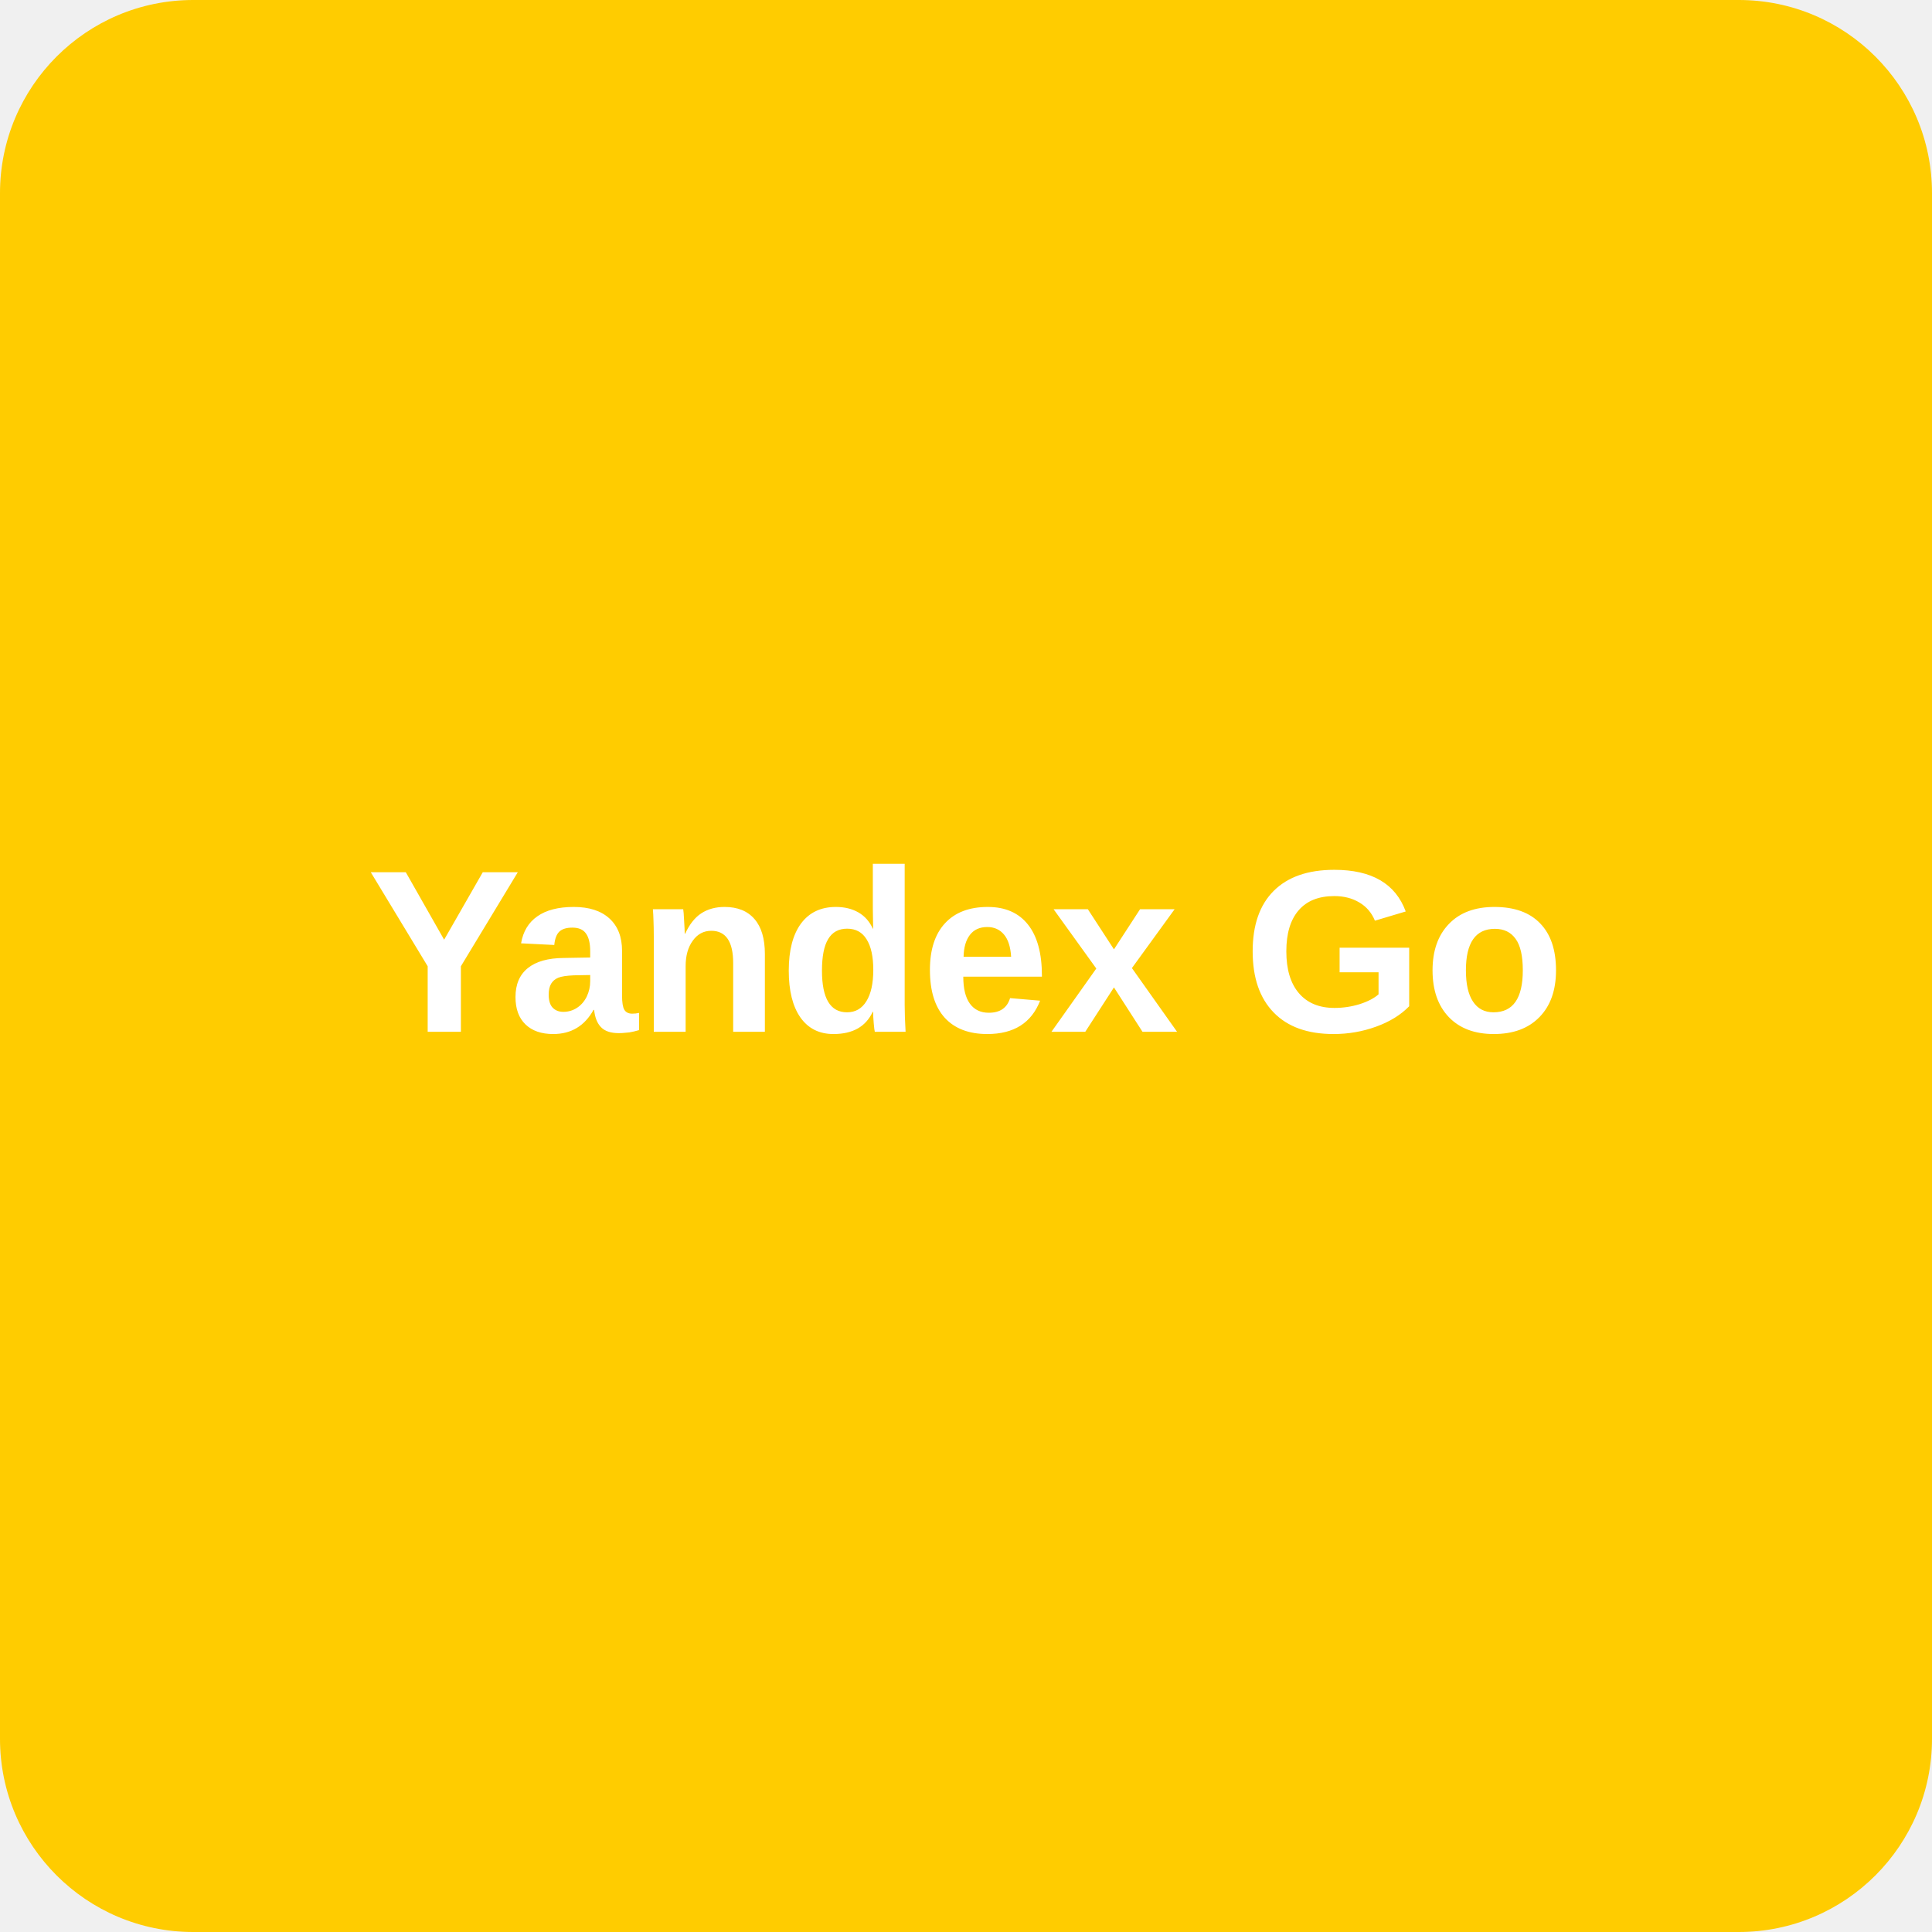
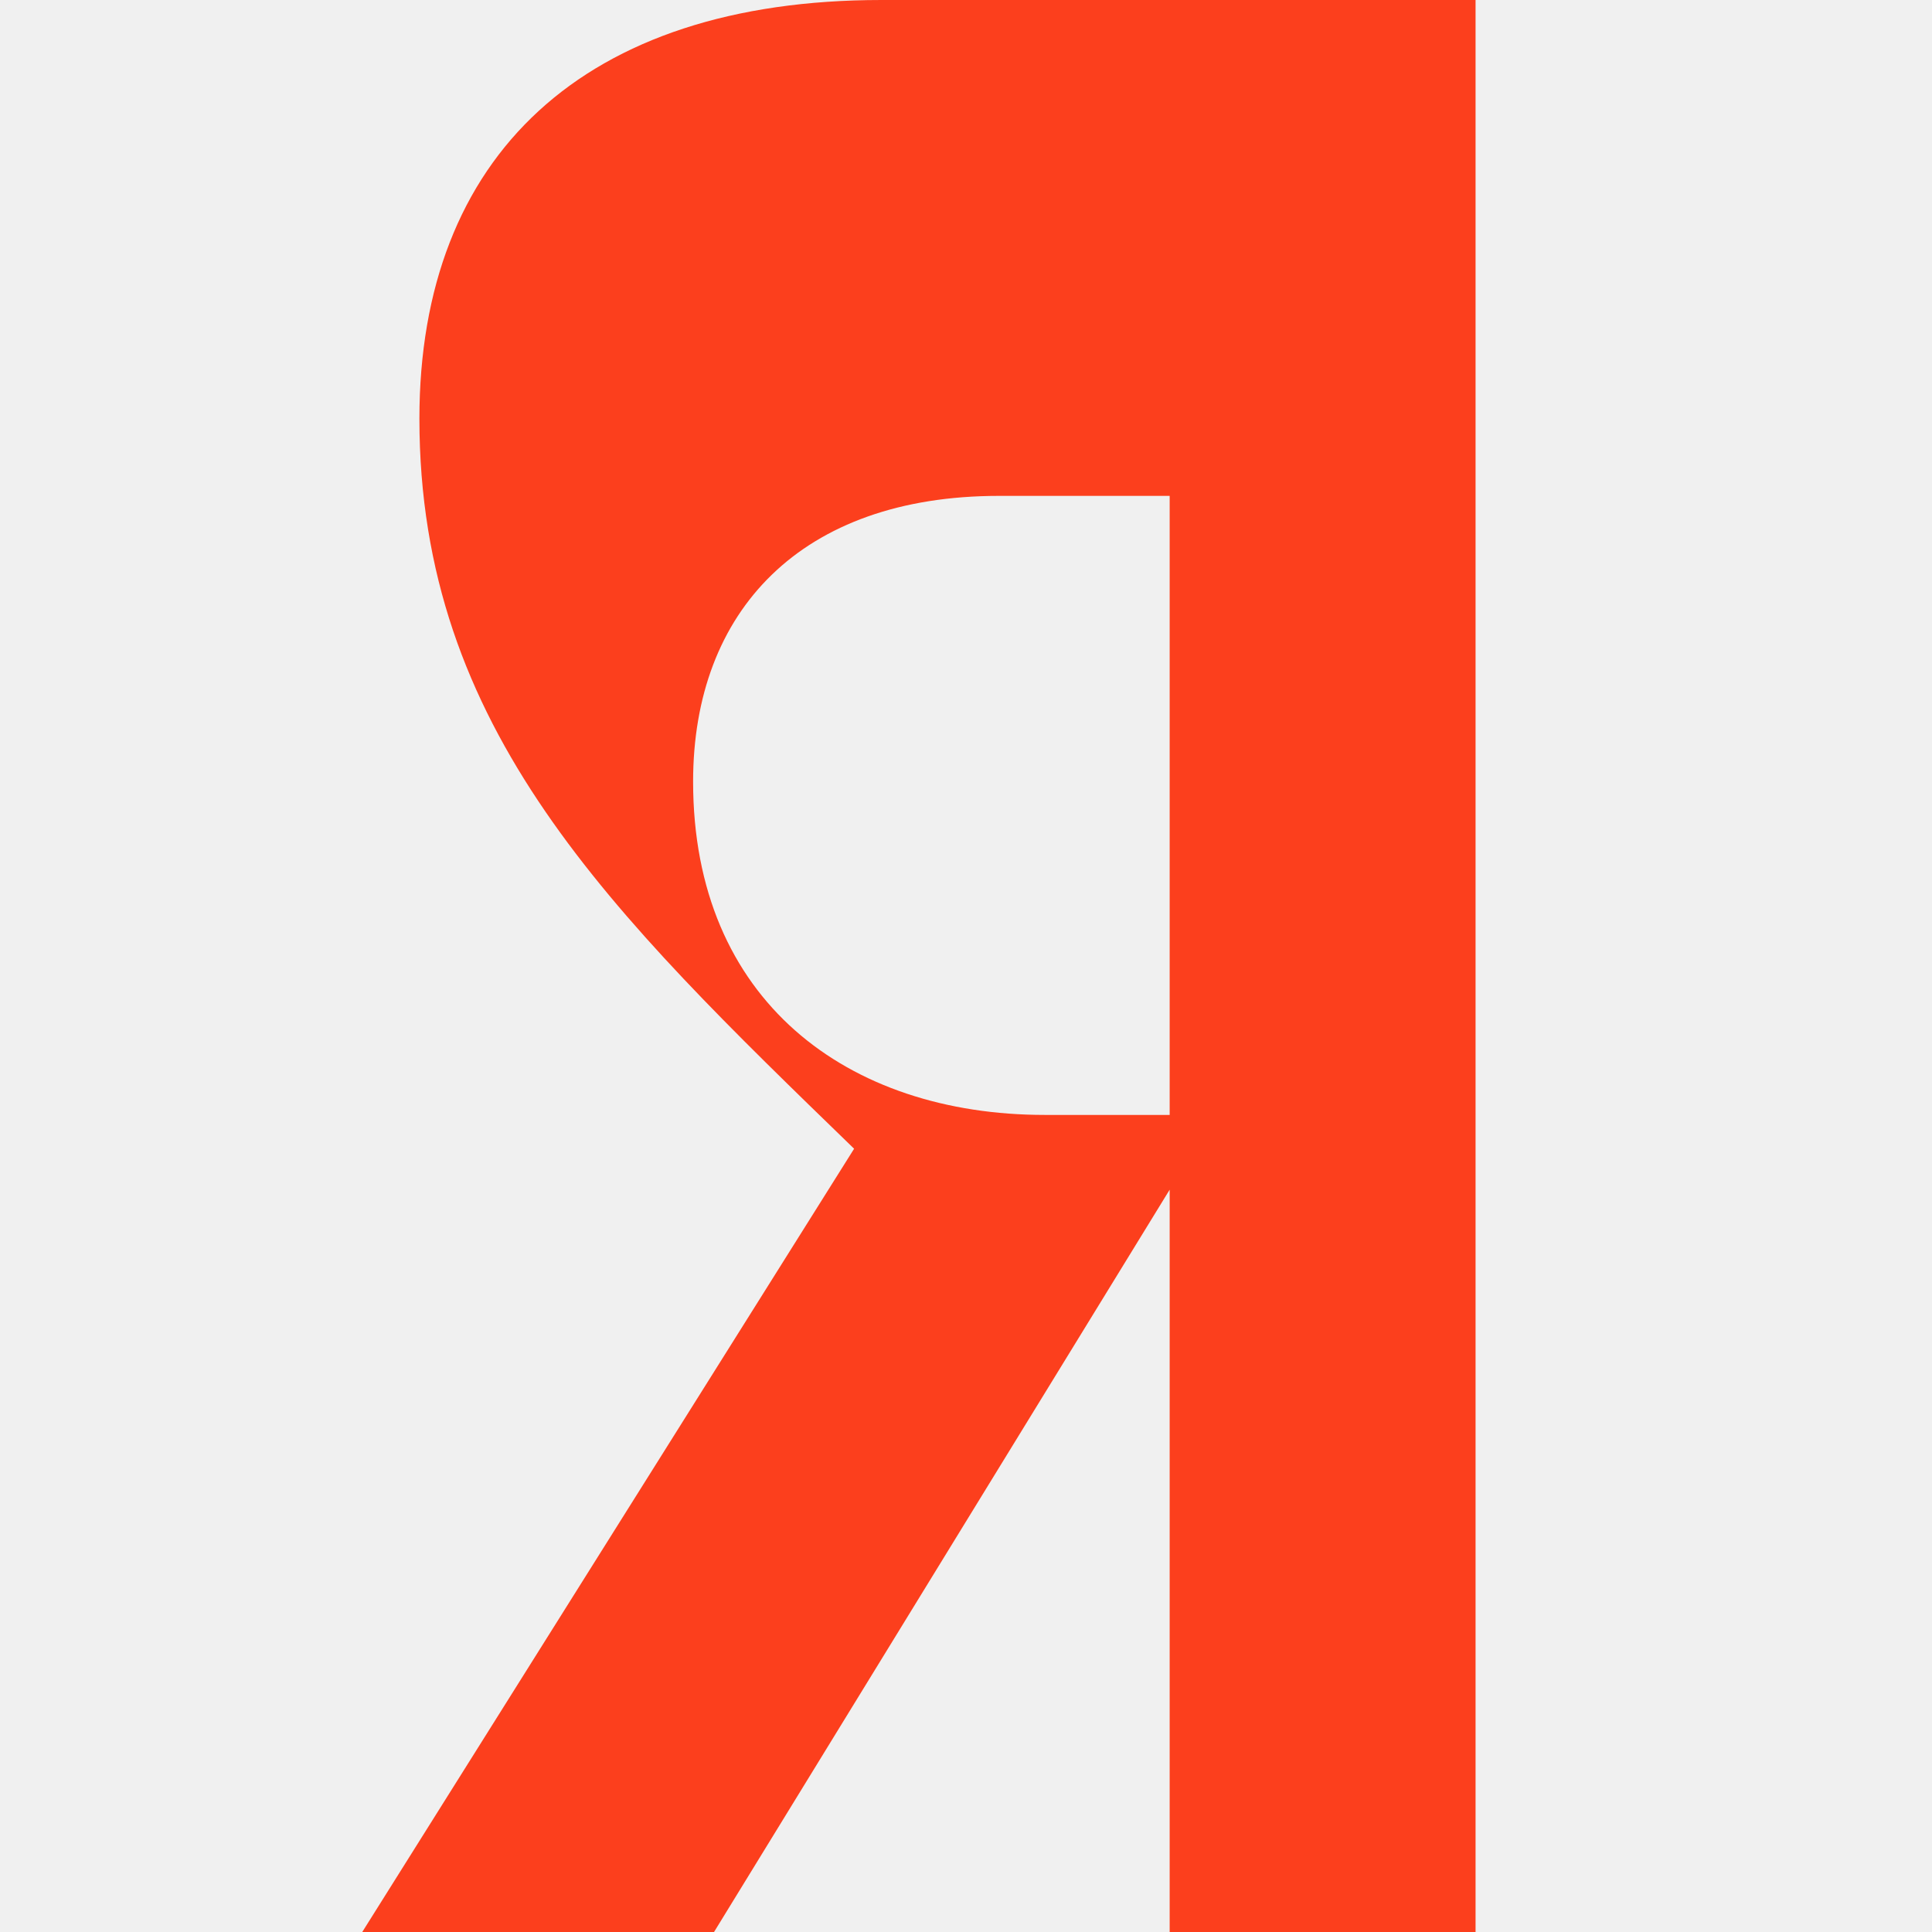
- <svg xmlns="http://www.w3.org/2000/svg" width="200" height="200" viewBox="0 0 200 200">
-   <rect width="100%" height="100%" fill="#ffcc00" rx="20" />
-   <text x="50%" y="50%" dominant-baseline="middle" text-anchor="middle" font-family="Arial, sans-serif" font-weight="bold" font-size="24" fill="white">Yandex Go</text>
+ <svg xmlns="http://www.w3.org/2000/svg" role="img" viewBox="0 0 24 24">
+   <path fill="#FC3F1D" d="M14.32 0h-3.37c-3.7 0-5.74 1.94-5.74 5.2 0 3.86 2.37 6.13 5.4 9.07l-6.11 9.73h4.37l6.23-10.15h-2.12c-2.45 0-4.37-1.42-4.37-4.14 0-2.12 1.34-3.55 3.8-3.55h2.12V24h3.8V0z" />
</svg>
